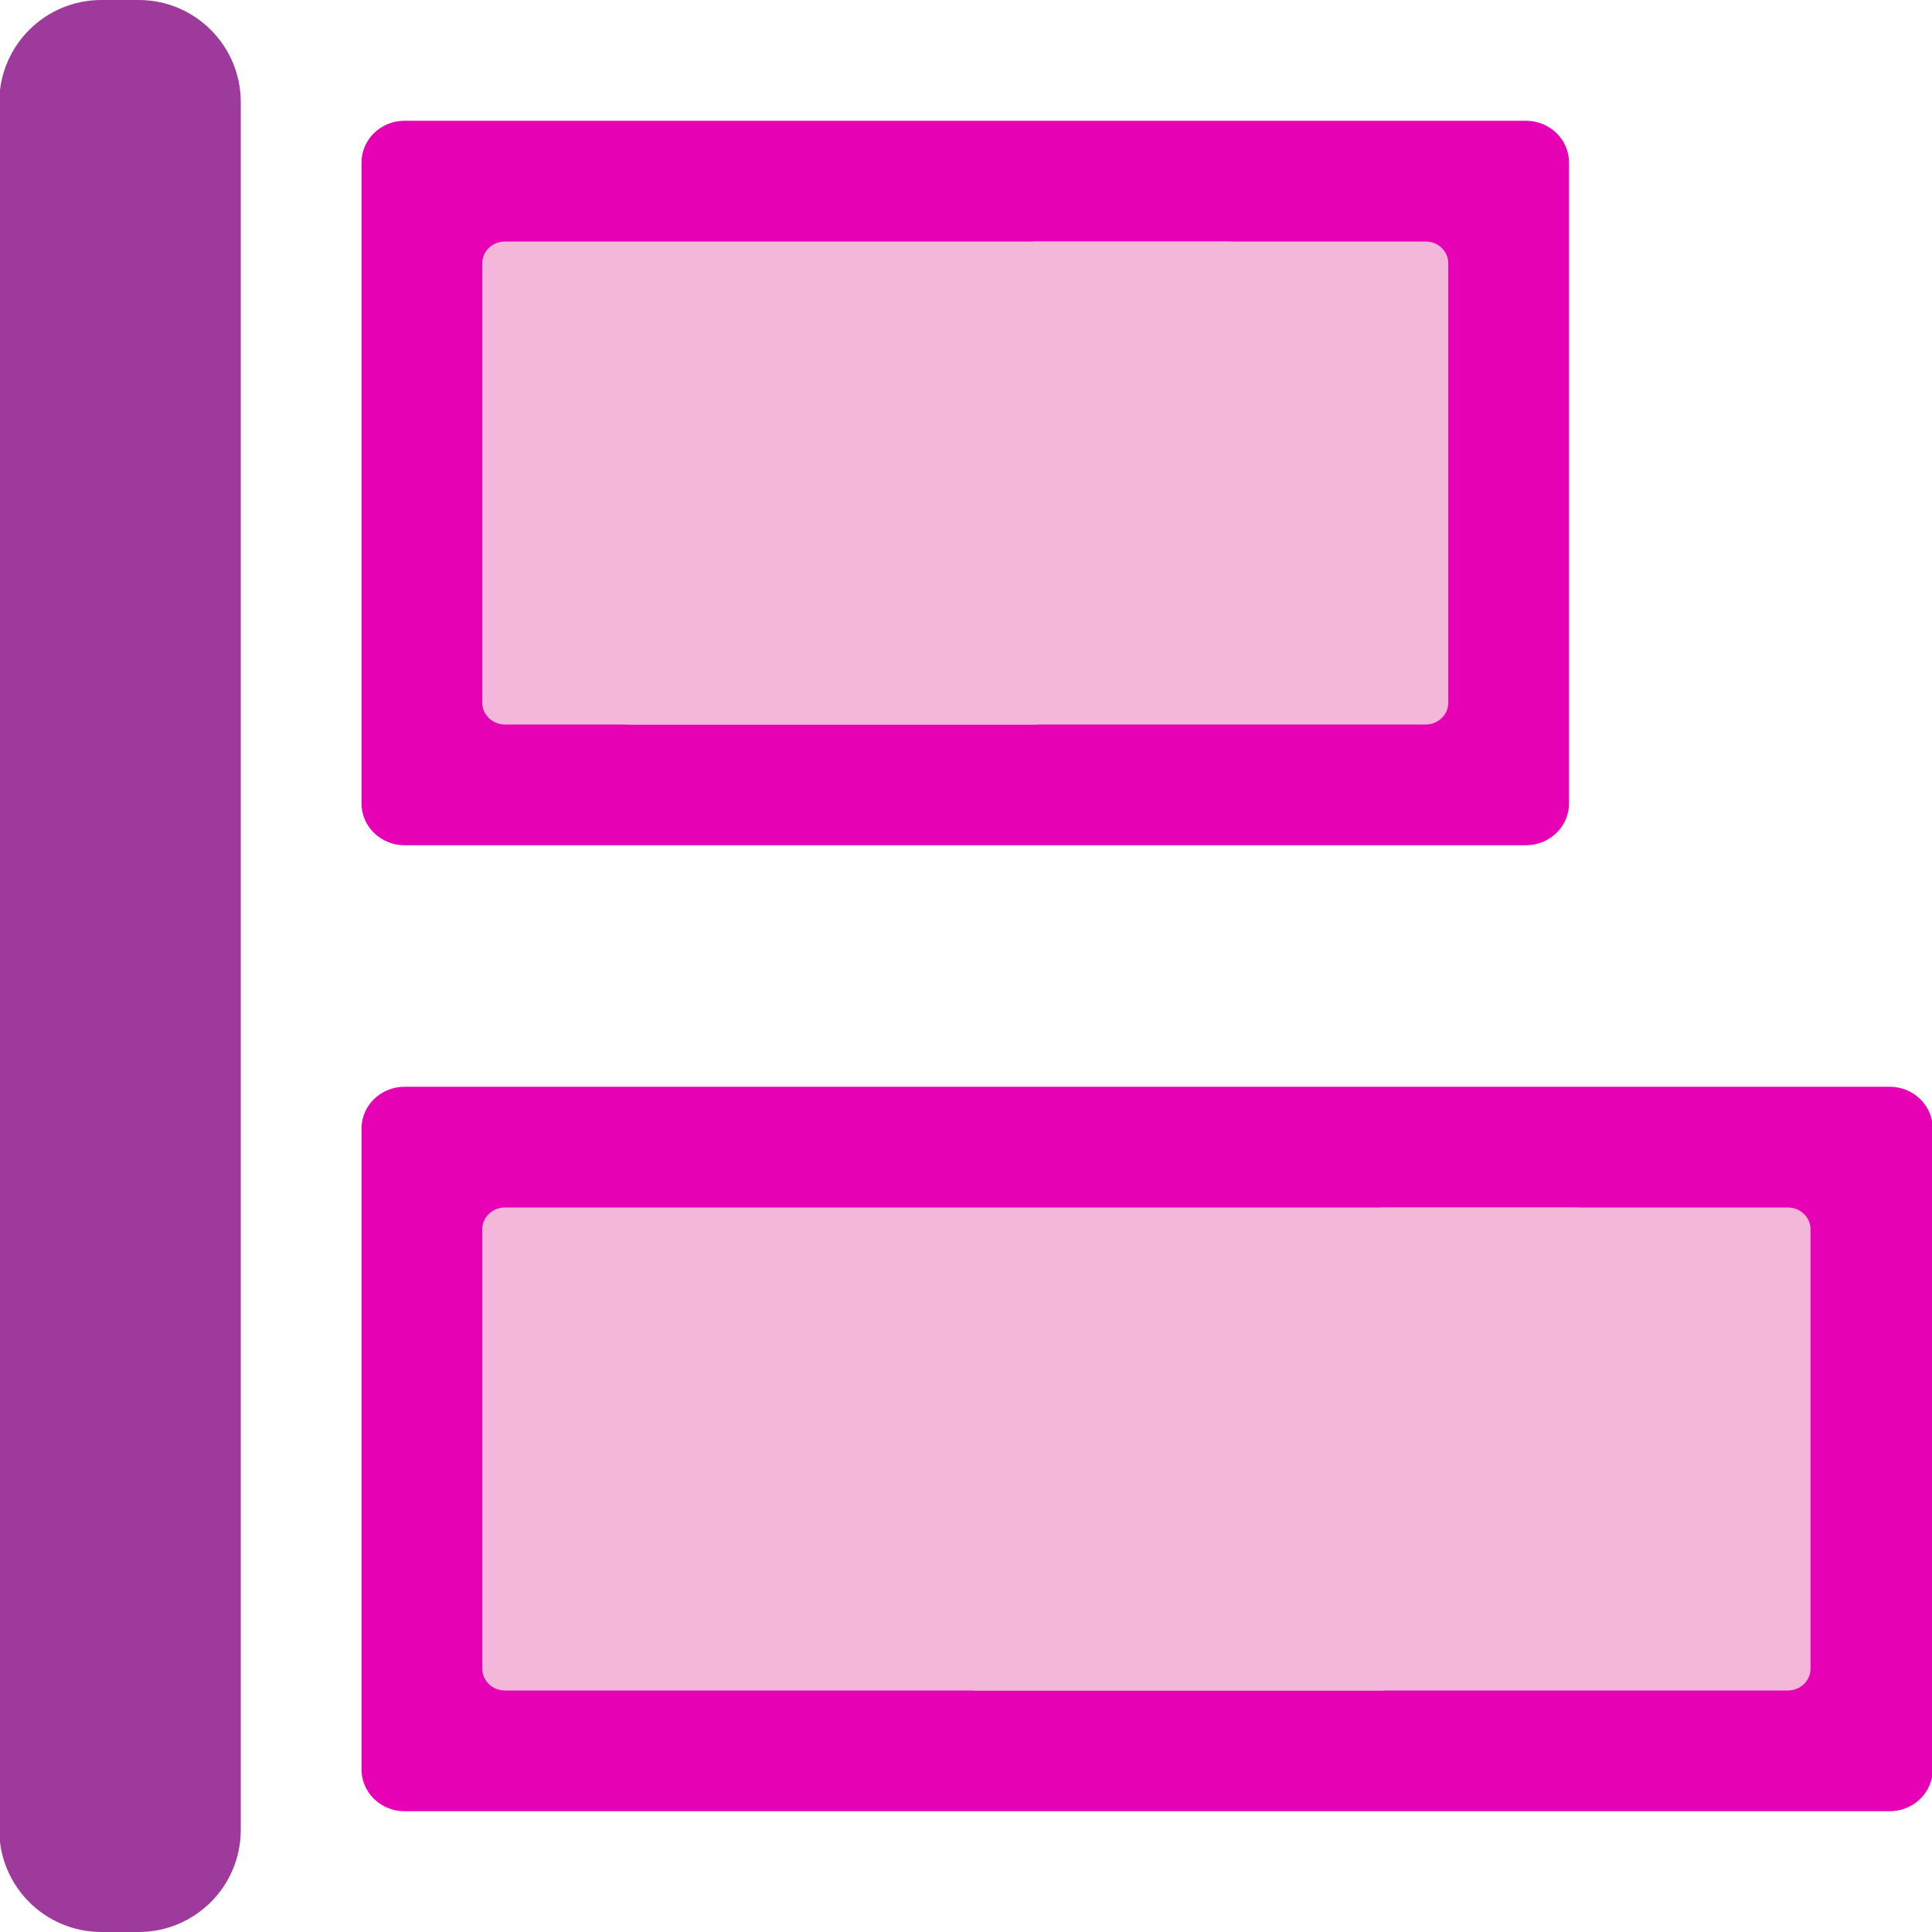
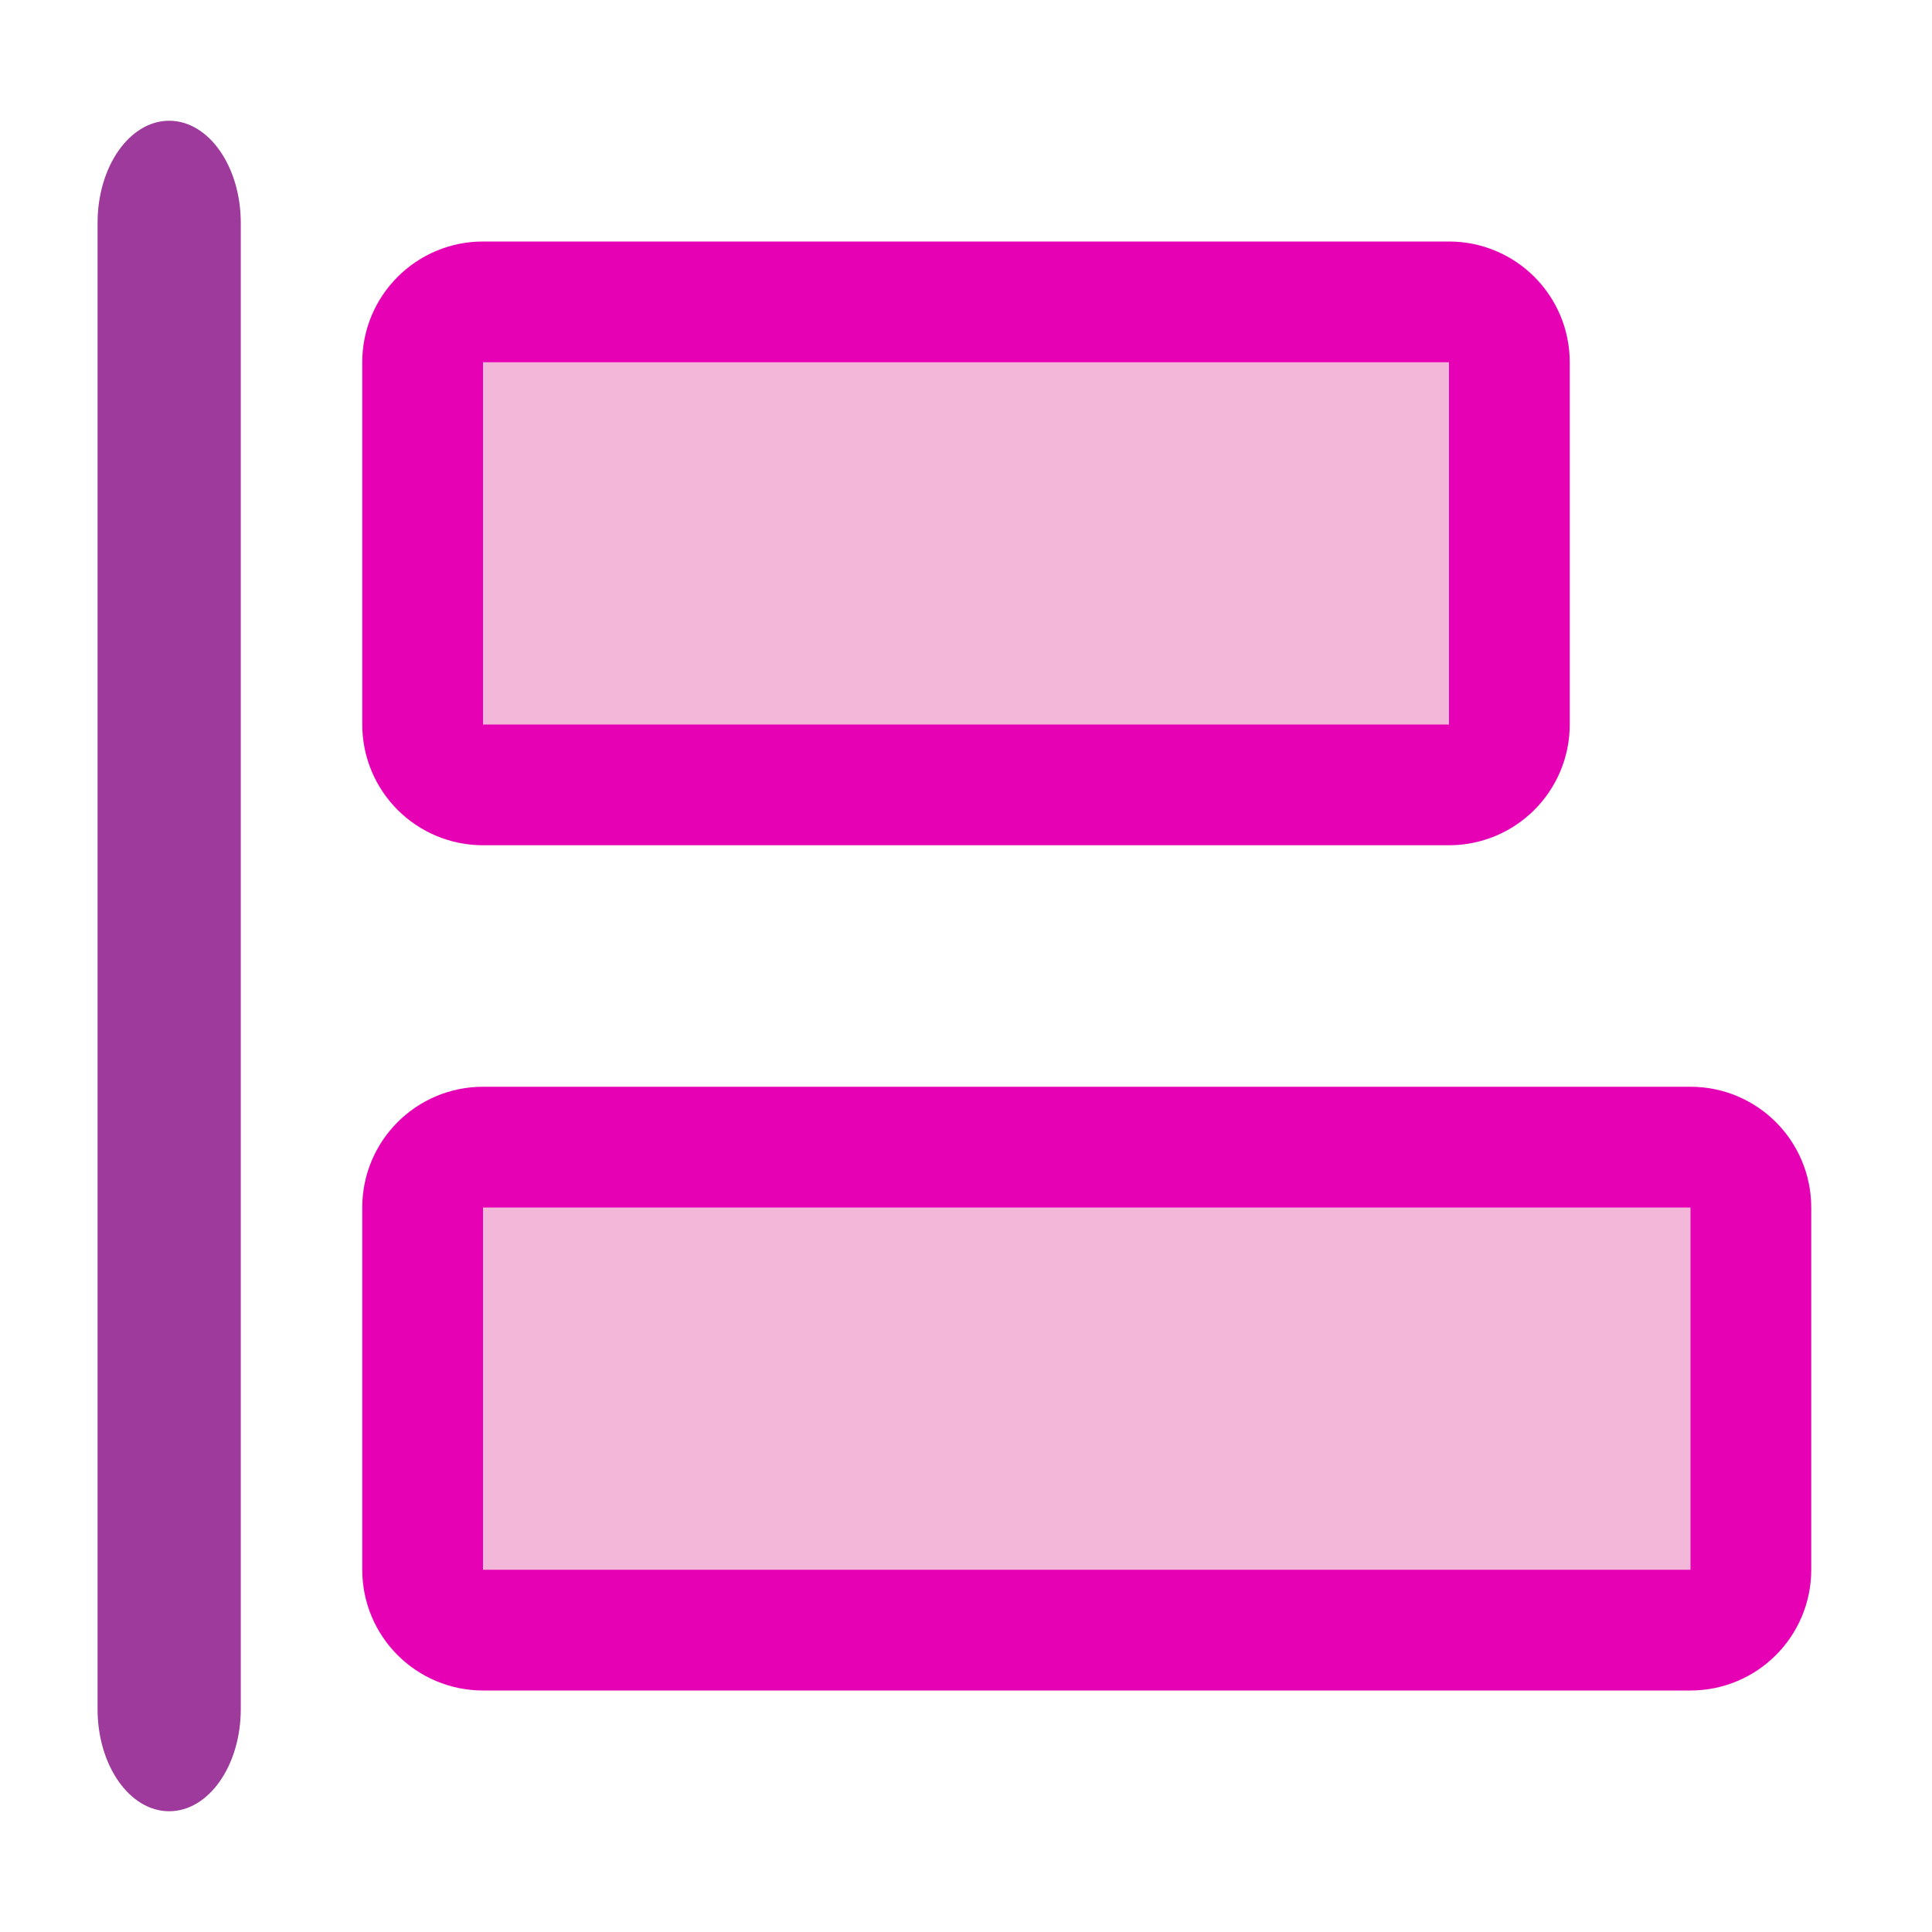
<svg xmlns="http://www.w3.org/2000/svg" xmlns:xlink="http://www.w3.org/1999/xlink" height="16" width="16" version="1.1" id="svg60">
  <defs id="defs64" />
  <linearGradient id="a">
    <stop offset="0" stop-color="#fff" id="stop2" />
    <stop offset="1" stop-color="#fff" stop-opacity="0" id="stop4" />
  </linearGradient>
  <linearGradient id="b">
    <stop offset="0" stop-color="#fff" id="stop7" />
    <stop offset=".426" stop-color="#fff" id="stop9" />
    <stop offset=".589" stop-color="#f1f1f1" id="stop11" />
    <stop offset=".802" stop-color="#eaeaea" id="stop13" />
    <stop offset="1" stop-color="#dfdfdf" id="stop15" />
  </linearGradient>
  <linearGradient id="c">
    <stop offset="0" stop-color="#b4b4b6" id="stop18" />
    <stop offset=".5" stop-color="#9c9ca1" id="stop20" />
    <stop offset="1" stop-color="#cdcdd1" id="stop22" />
  </linearGradient>
  <linearGradient id="d" gradientTransform="matrix(0.9166667,0,0,0.4444445,17.33333,3.555557)" gradientUnits="userSpaceOnUse" x1="16" x2="112" xlink:href="#b" y1="100" y2="28" />
  <linearGradient id="e" gradientTransform="matrix(0.01316979,0,0,0.00975894,2.139364,3.637235)" gradientUnits="userSpaceOnUse" x1="399.775" x2="399.775" xlink:href="#c" y1="1164.67" y2="549.061" />
  <linearGradient id="f" gradientUnits="userSpaceOnUse" x1="77.562" x2="108.625" xlink:href="#a" y1="32" y2="32" />
  <linearGradient id="g" gradientTransform="matrix(0.2420295,0,0,0.142127,-1.942136,-1.137016)" gradientUnits="userSpaceOnUse" x1="16.263" x2="28.913" y1="67.869" y2="-12.524">
    <stop offset="0" stop-color="#0968ef" id="stop28" />
    <stop offset="1" stop-color="#aecffc" id="stop30" />
  </linearGradient>
  <linearGradient id="h" gradientTransform="matrix(0.01012142,0,0,0.00975894,2.337207,-4.362765)" gradientUnits="userSpaceOnUse" x1="399.775" x2="399.775" xlink:href="#c" y1="1164.67" y2="549.061" />
  <linearGradient id="i" gradientTransform="matrix(0.6666667,0,0,0.4444445,21.33333,67.55556)" gradientUnits="userSpaceOnUse" x1="16" x2="112" xlink:href="#b" y1="100" y2="28" />
  <linearGradient id="j" gradientUnits="userSpaceOnUse" x1="54.562" x2="85.625" xlink:href="#a" y1="96" y2="96" />
-   <rect height="6" rx="0.357" ry="0.346" width="13.012" x="2.994" y="9" id="rect36" style="fill:#e602b4;stroke-width:0.125" />
-   <g id="g42" style="fill-rule:evenodd;fill:#f3b7d9" transform="matrix(0.125,0,0,0.125,-0.0059,8)">
-     <rect height="32" rx="1.5" ry="1.444" width="88" x="32" y="16" id="rect38" style="fill:#f3b7d9" />
-     <path d="M 91.5,16 C 80.816,25.428 70.802,35.626 64.562,48 H 91.781 C 93.306,36.153 98.065,25.451 104.625,16 Z" id="path40" style="fill:#f3b7d9" />
-   </g>
-   <rect y="0" x="-0.006" style="fill:#9d3a9b;stroke-width:0.125" id="rect46" width="2" rx="0.846" height="16" />
-   <rect height="6" rx="0.357" ry="0.346" width="10" x="2.994" y="1" id="rect48" style="fill:#e602b4;stroke-width:0.125" />
-   <g id="g54" style="fill-rule:evenodd;fill:#f3b7d9" transform="matrix(0.125,0,0,0.125,-0.0059,-8)">
-     <rect height="32" rx="1.5" ry="1.444" width="64" x="32" y="80" id="rect50" style="fill:#f3b7d9" />
-     <path d="M 68.5,80 C 57.816,89.428 47.802,99.626 41.562,112 H 68.781 C 70.306,100.153 75.065,89.451 81.625,80 Z" id="path52" style="fill:#f3b7d9" />
-   </g>
+   <rect y="1" x="0.808" style="fill:#9d3a9b;stroke-width:0.125" id="rect46" width="1.186" rx="0.846" height="14" ry="0.846" />
+   <rect style="opacity:1;fill:#f3b7d9;fill-opacity:1;fill-rule:evenodd;stroke:#e602b4;stroke-width:1;stroke-linecap:round;stroke-linejoin:round;stroke-miterlimit:4;stroke-dasharray:none;stroke-opacity:1;paint-order:markers fill stroke" id="rect844" width="9" height="4" x="3.5" y="2.5" rx="0.5" ry="0.5" />
+   <rect ry="0.5" rx="0.5" y="9.5" x="3.5" height="4" width="11" id="rect846" style="opacity:1;fill:#f3b7d9;fill-opacity:1;fill-rule:evenodd;stroke:#e602b4;stroke-width:1;stroke-linecap:round;stroke-linejoin:round;stroke-miterlimit:4;stroke-dasharray:none;stroke-opacity:1;paint-order:markers fill stroke" />
</svg>
